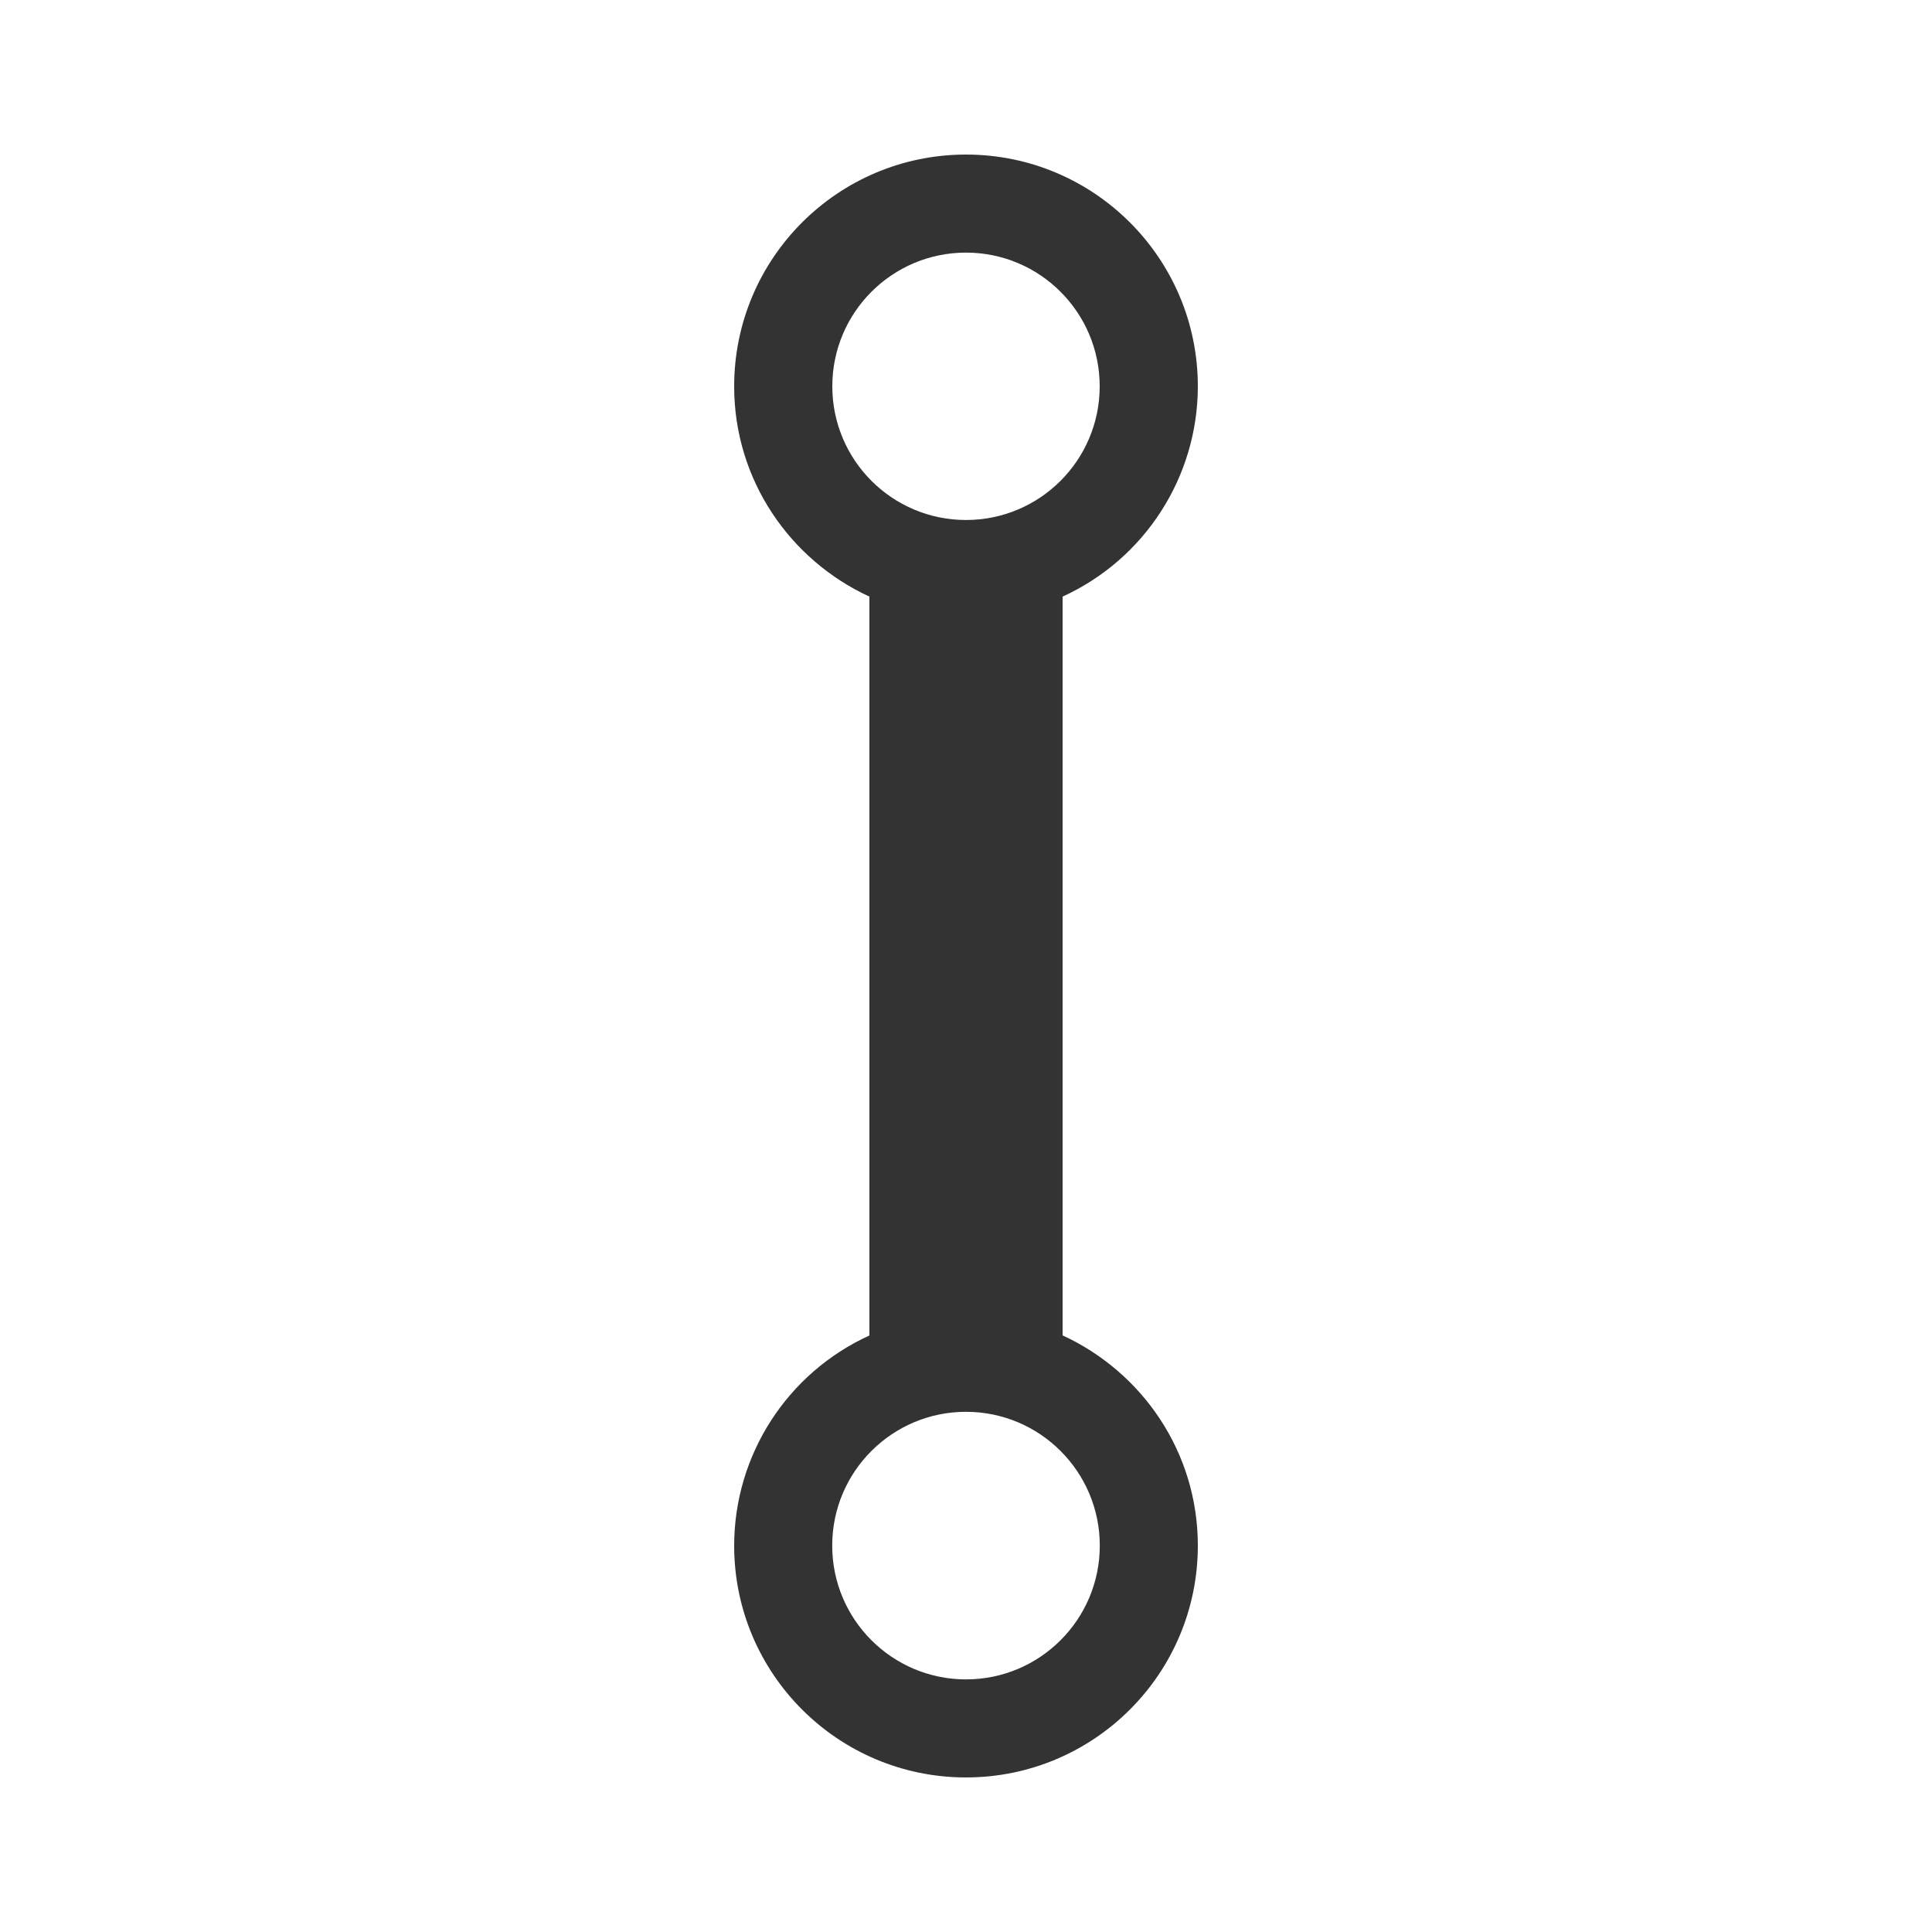
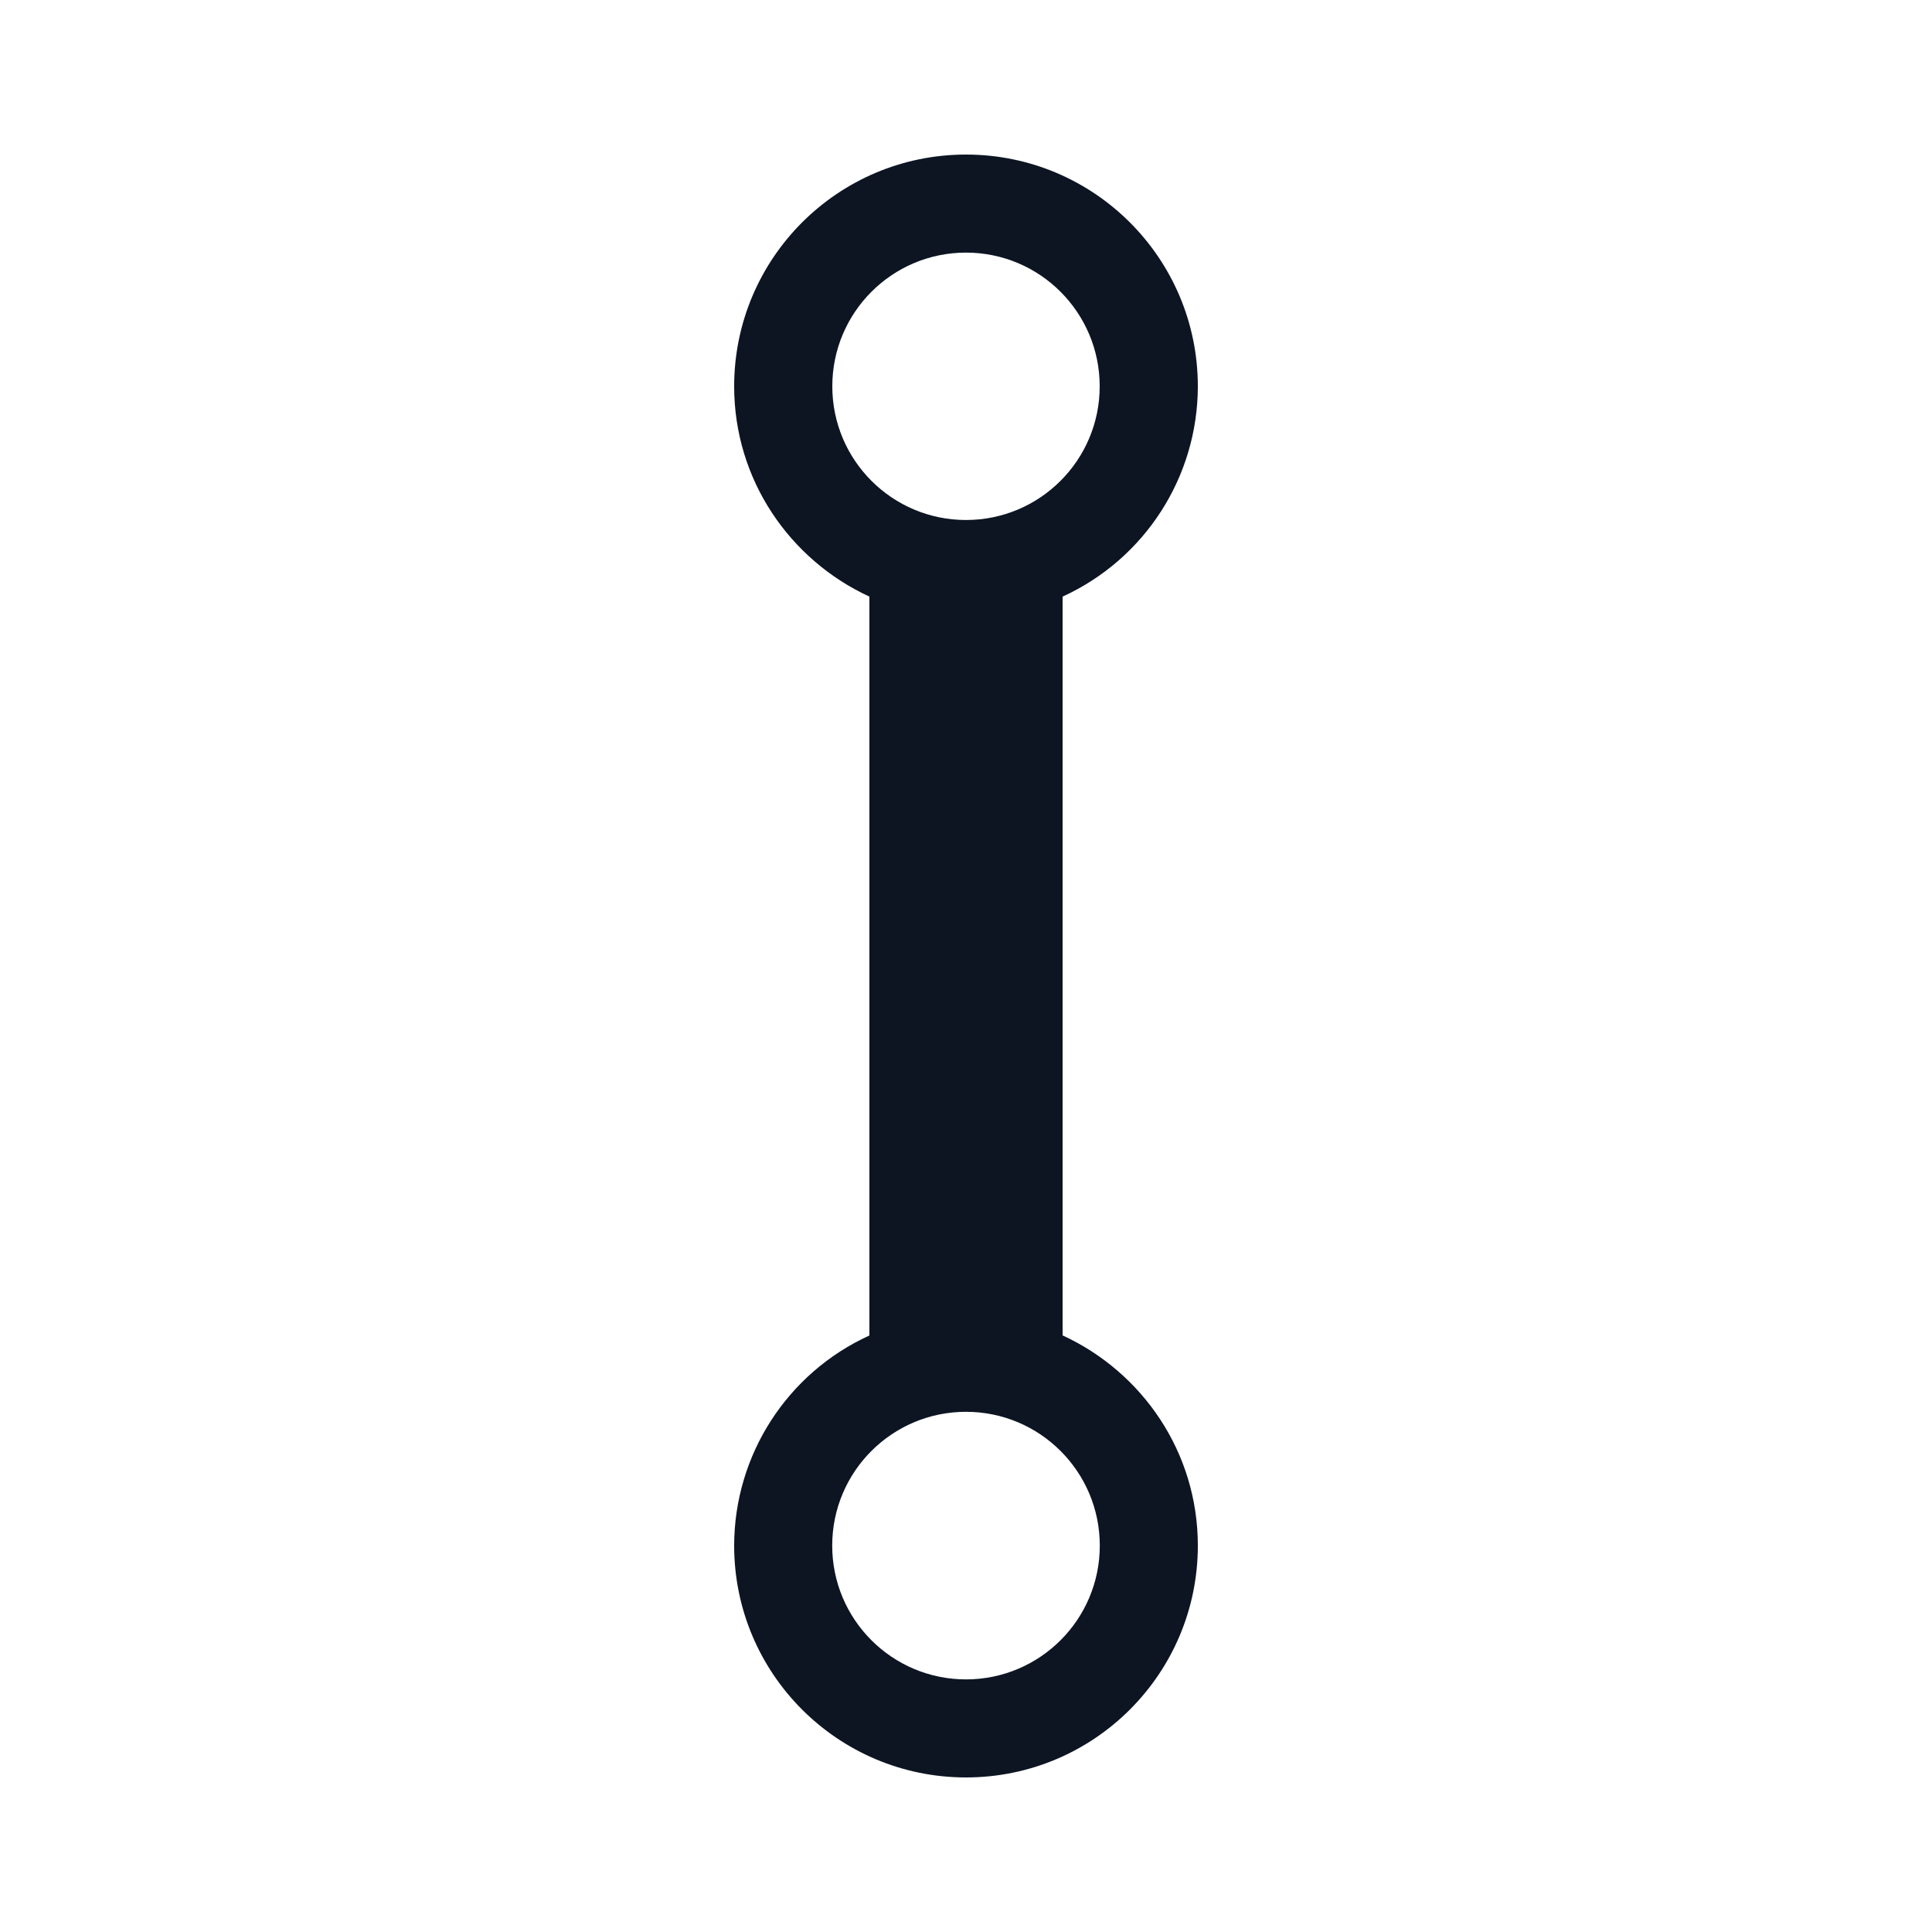
<svg xmlns="http://www.w3.org/2000/svg" width="20" height="20" preserveAspectRatio="xMidYMid meet" viewBox="0 0 20 20" style="-ms-transform: rotate(360deg); -webkit-transform: rotate(360deg); transform: rotate(360deg);">
-   <path d="M11 13.824V6.176A2.395 2.395 0 0 0 12.4 4a2.4 2.4 0 1 0-4.8 0c0 .967.576 1.796 1.4 2.176v7.649A2.393 2.393 0 0 0 7.6 16a2.4 2.4 0 1 0 4.8 0c0-.967-.575-1.796-1.4-2.176zM10 2.615a1.384 1.384 0 1 1 0 2.768a1.384 1.384 0 0 1 0-2.768zm0 14.77a1.385 1.385 0 1 1 0-2.77a1.385 1.385 0 0 1 0 2.77z" fill="#333" />
+   <path d="M11 13.824V6.176A2.395 2.395 0 0 0 12.4 4a2.4 2.4 0 1 0-4.8 0c0 .967.576 1.796 1.4 2.176v7.649A2.393 2.393 0 0 0 7.6 16a2.4 2.4 0 1 0 4.8 0c0-.967-.575-1.796-1.4-2.176zM10 2.615a1.384 1.384 0 1 1 0 2.768a1.384 1.384 0 0 1 0-2.768zm0 14.77a1.385 1.385 0 1 1 0-2.77a1.385 1.385 0 0 1 0 2.77z" fill="#0D1523" />
</svg>
